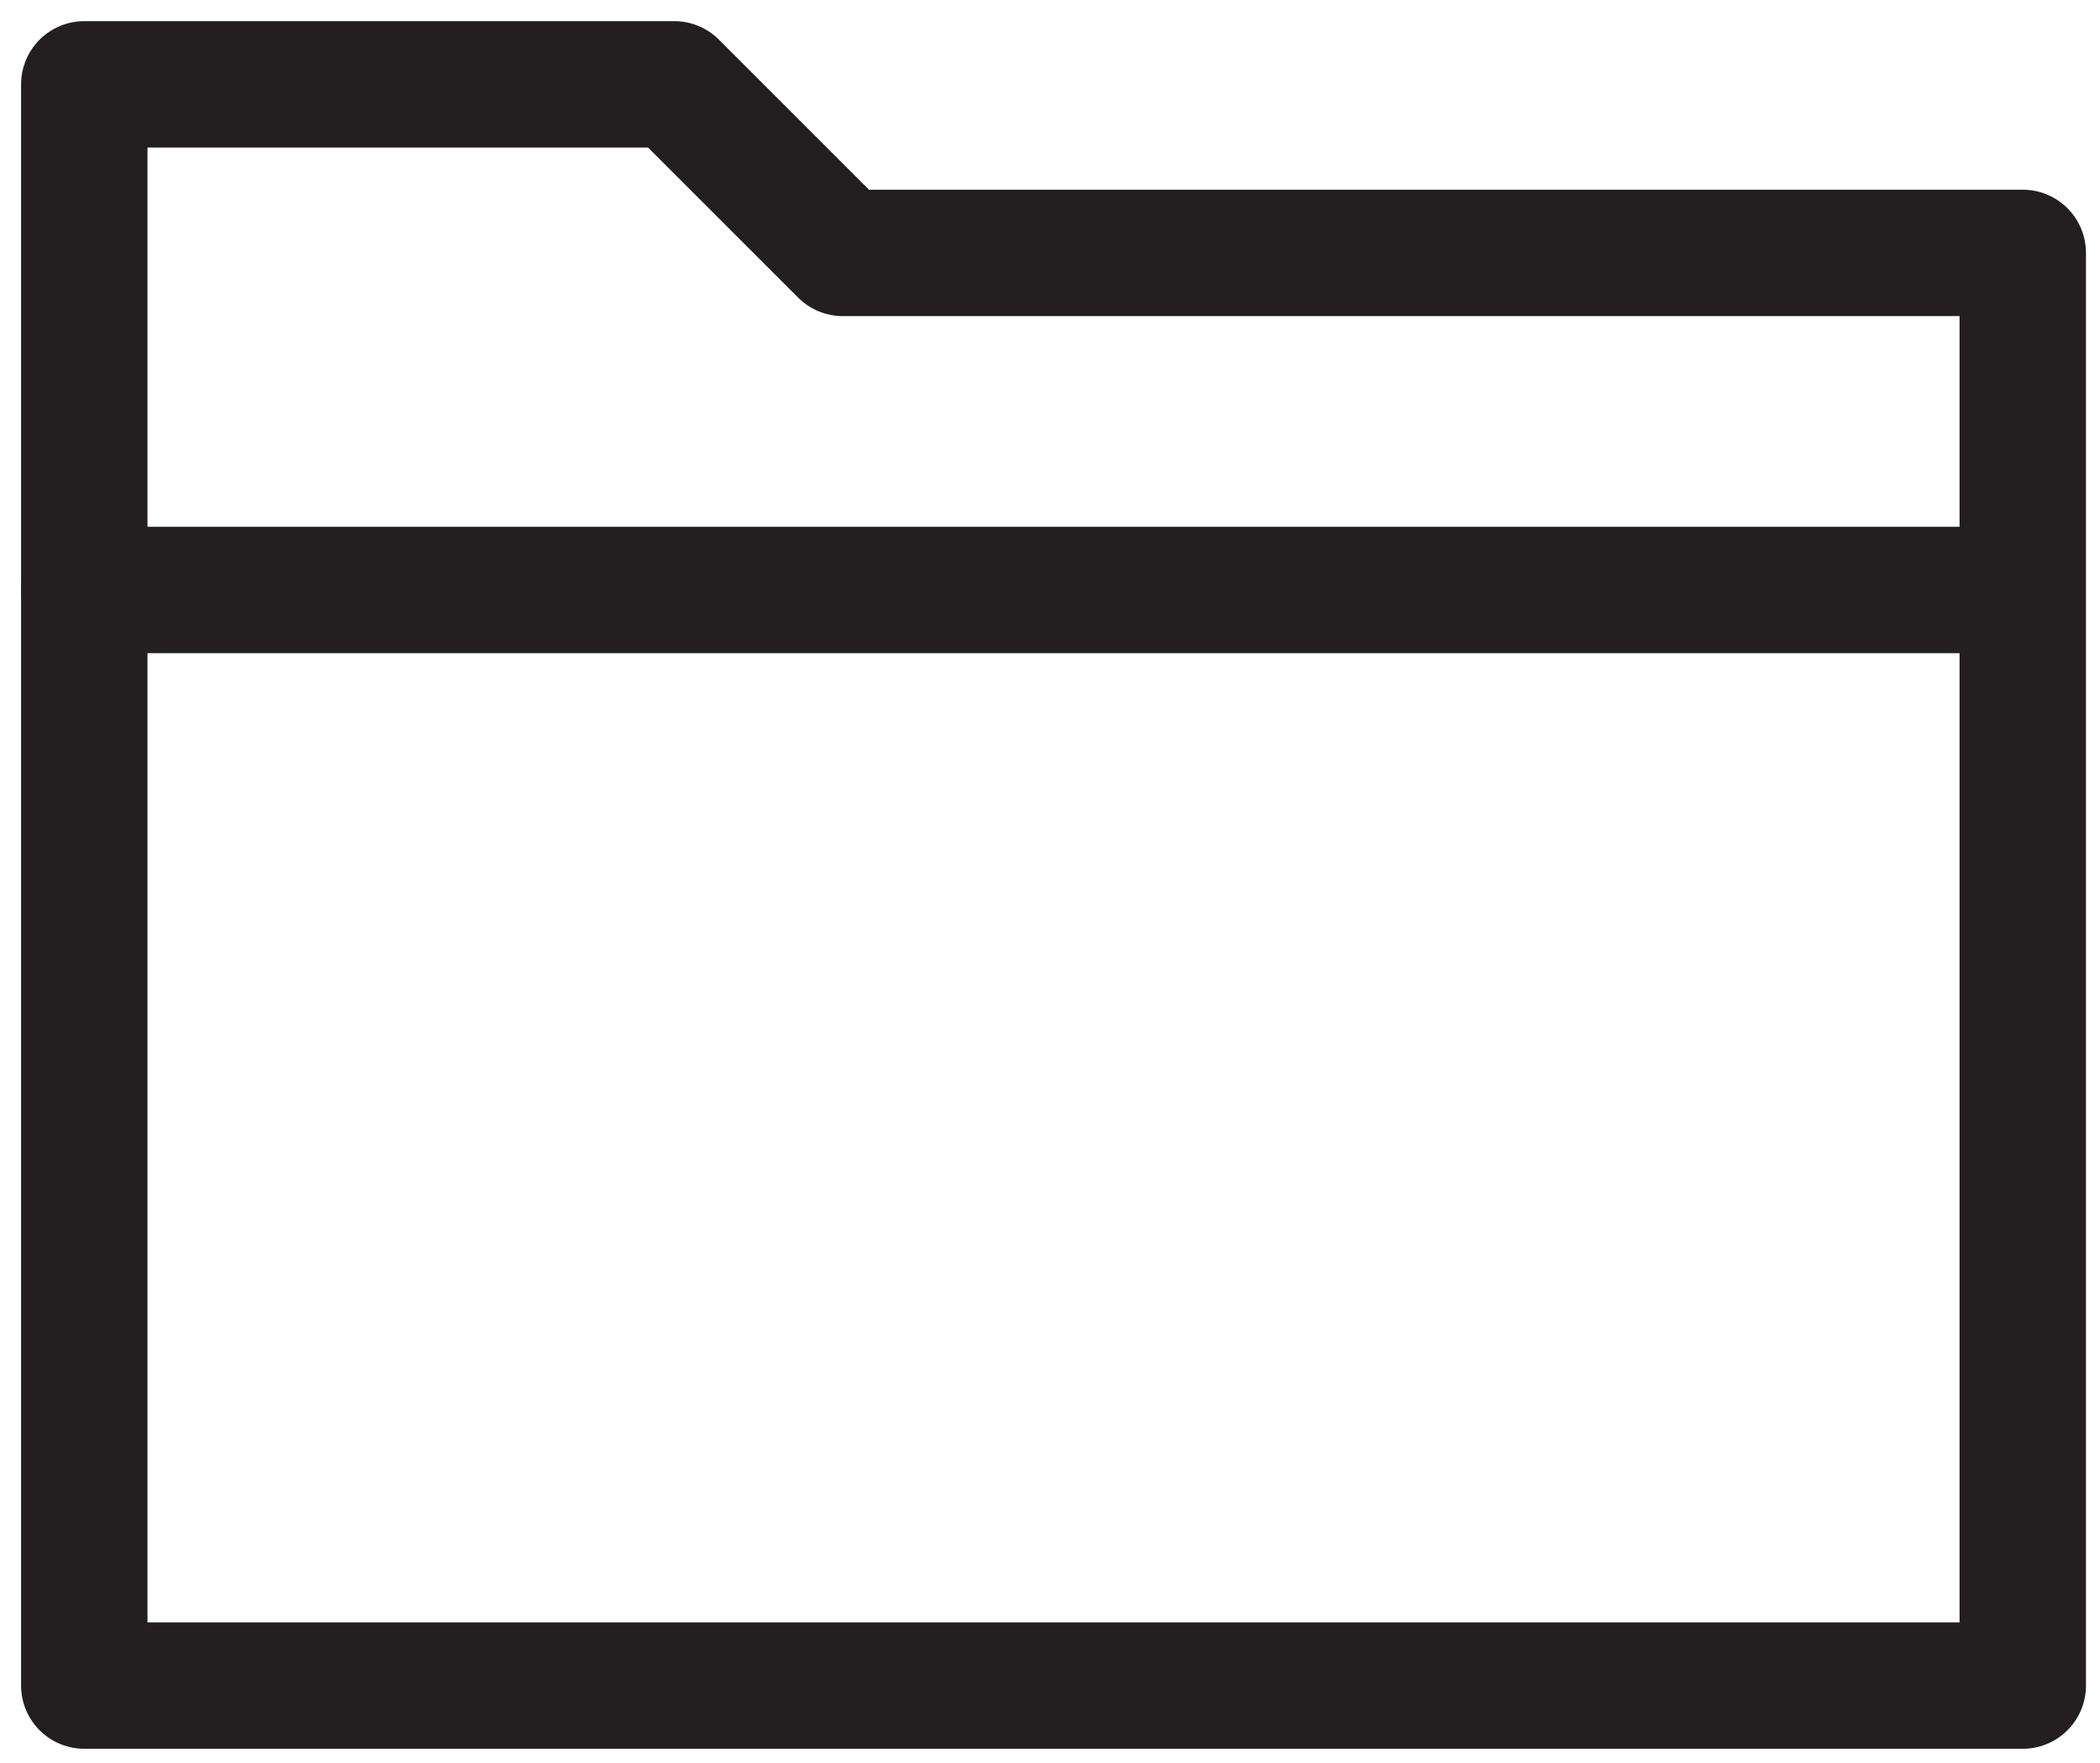
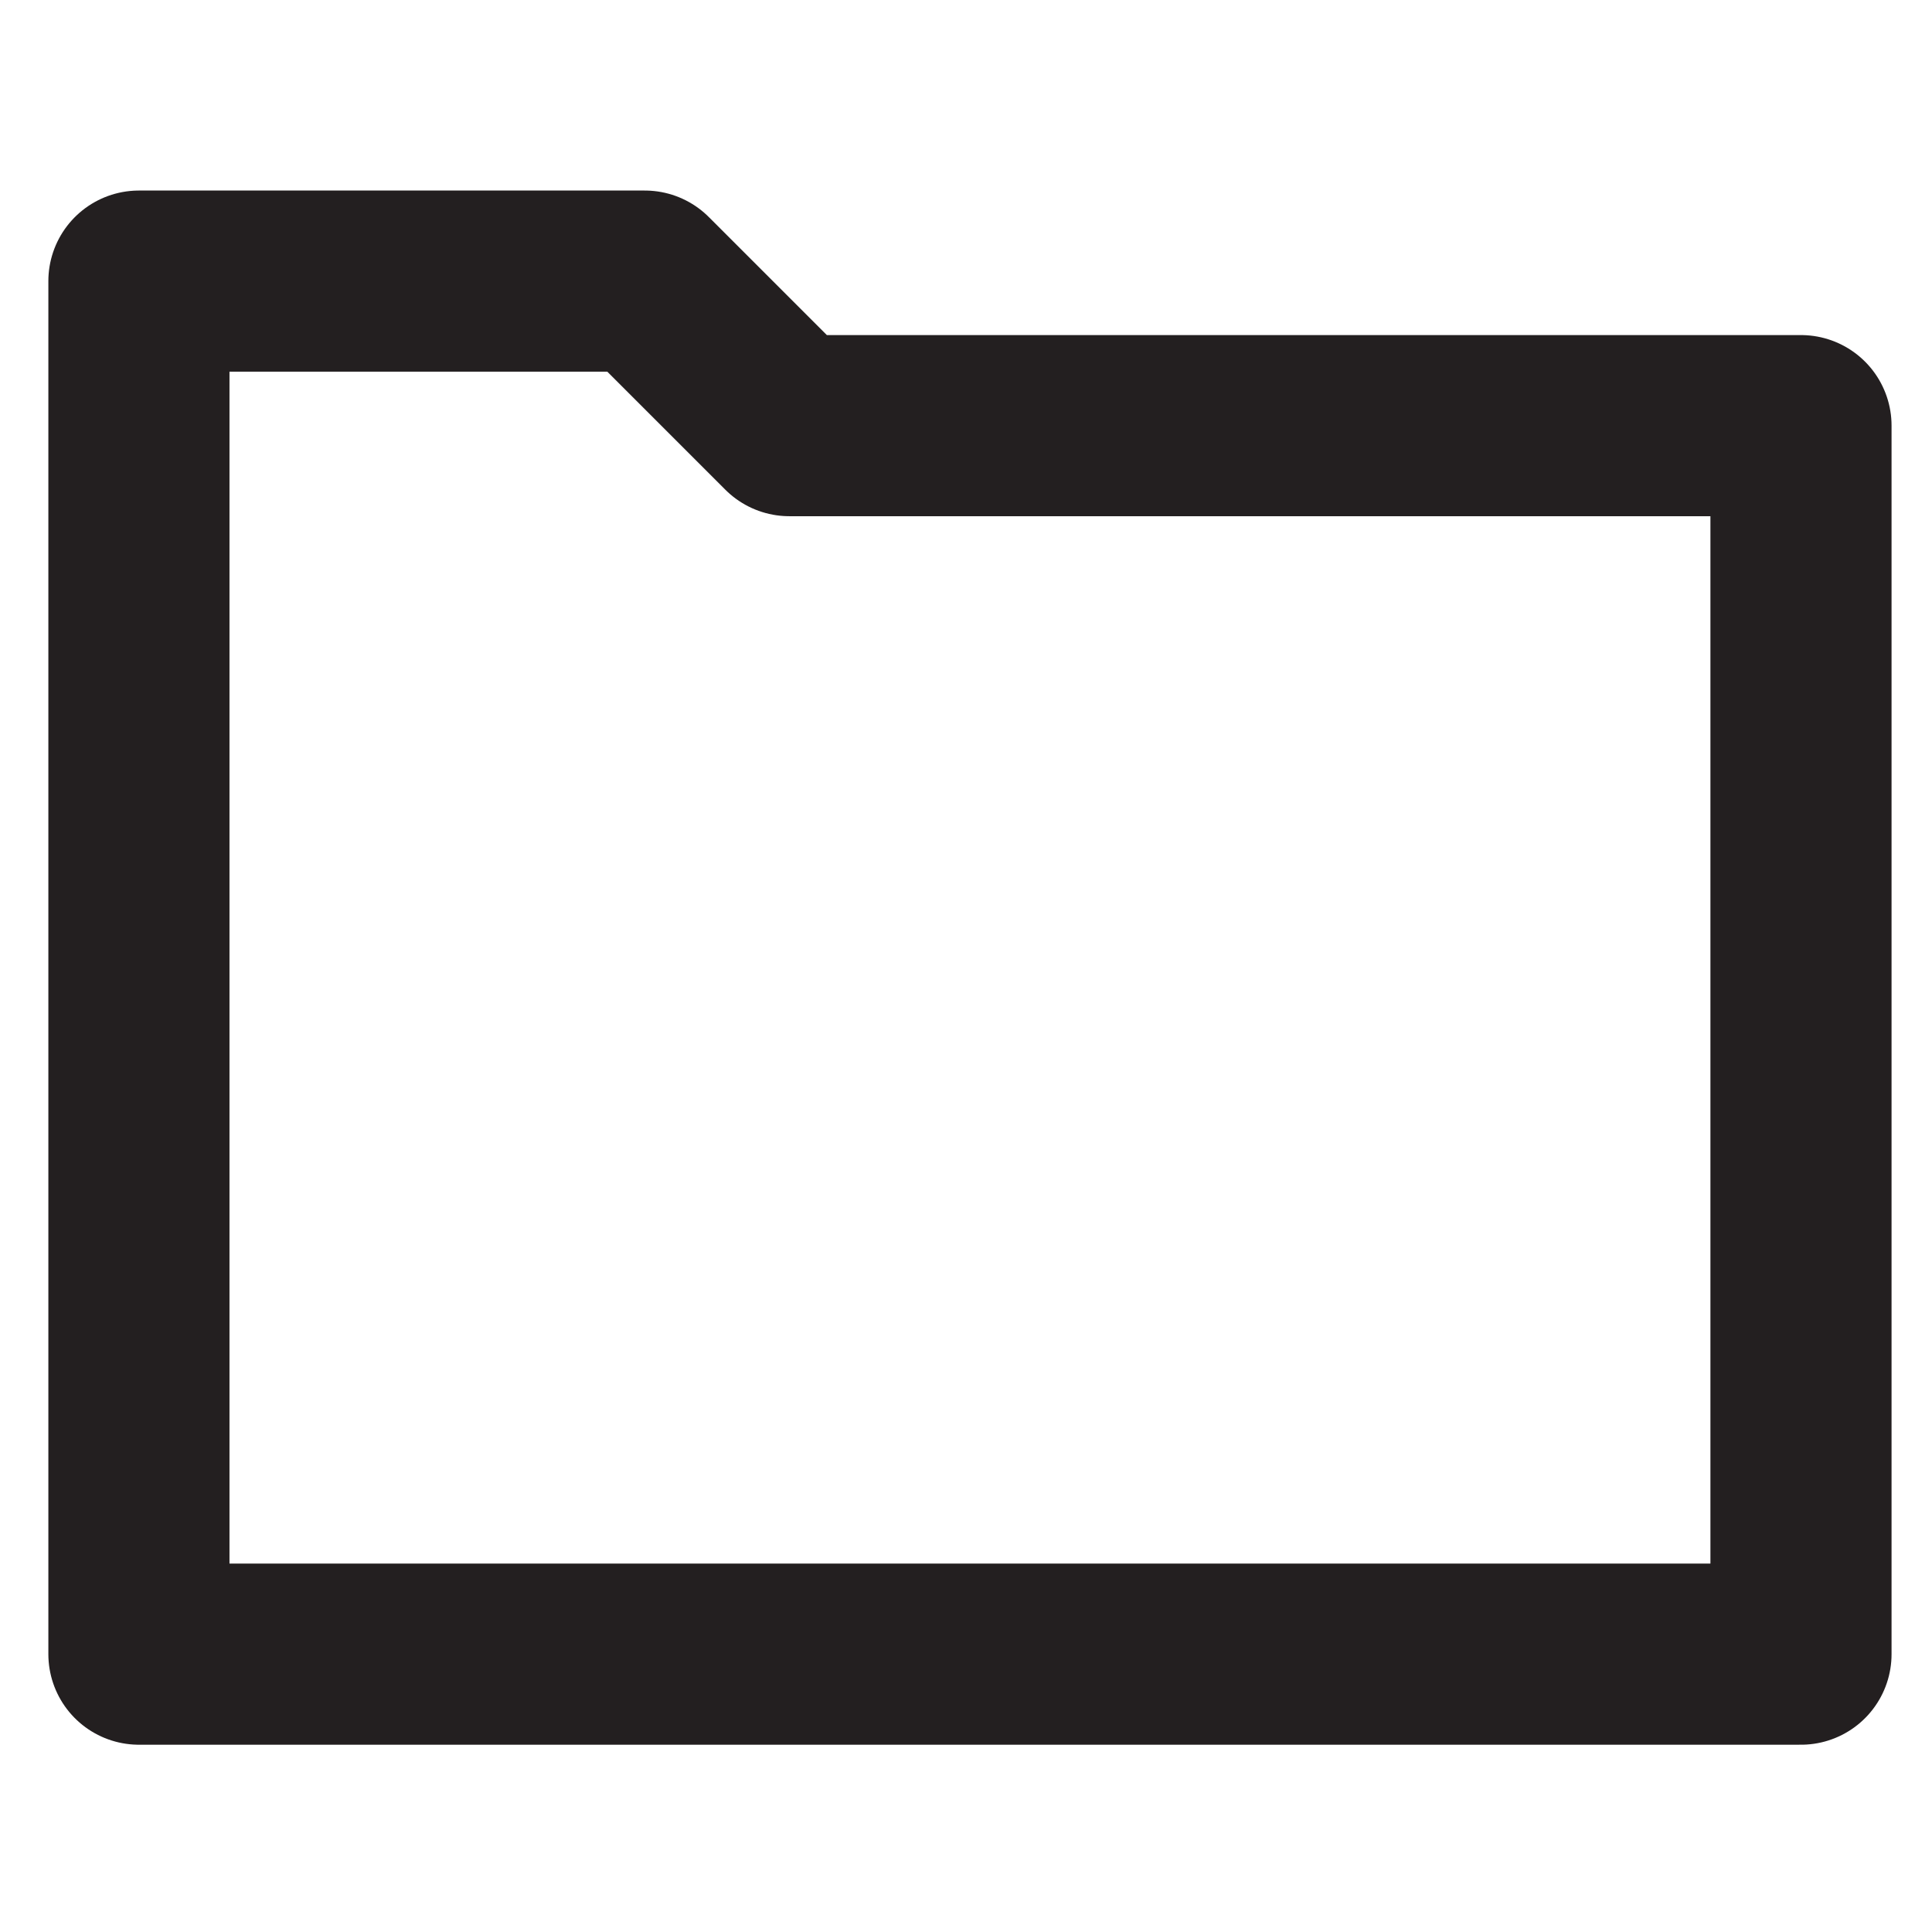
- <svg xmlns="http://www.w3.org/2000/svg" version="1.1" baseProfile="tiny" id="icons" x="0px" y="0px" width="49.833px" height="41.833px" viewBox="0 0 49.833 41.833" xml:space="preserve">
-   <line fill="none" stroke="#231F20" stroke-width="3" stroke-linecap="round" stroke-linejoin="round" stroke-miterlimit="10" x1="2" y1="14.002" x2="47.91" y2="14.002" />
-   <g>
-     <polygon fill="none" stroke="#231F20" stroke-width="3" stroke-linecap="round" stroke-linejoin="round" stroke-miterlimit="10" points="   20,6.002 16,2.002 2,2.002 2,40.002 48,40.002 48,6.002  " />
-   </g>
+ <svg xmlns="http://www.w3.org/2000/svg" width="32" height="32" viewBox="0 0 32 32">
+   <path stroke="#231F20" stroke-width="3" stroke-linecap="round" stroke-linejoin="round" stroke-miterlimit="10" d="M13.074 7.05l-2.394-2.394h-8.379v22.742h27.529v-20.348h-16.756z" fill="none" />
</svg>
